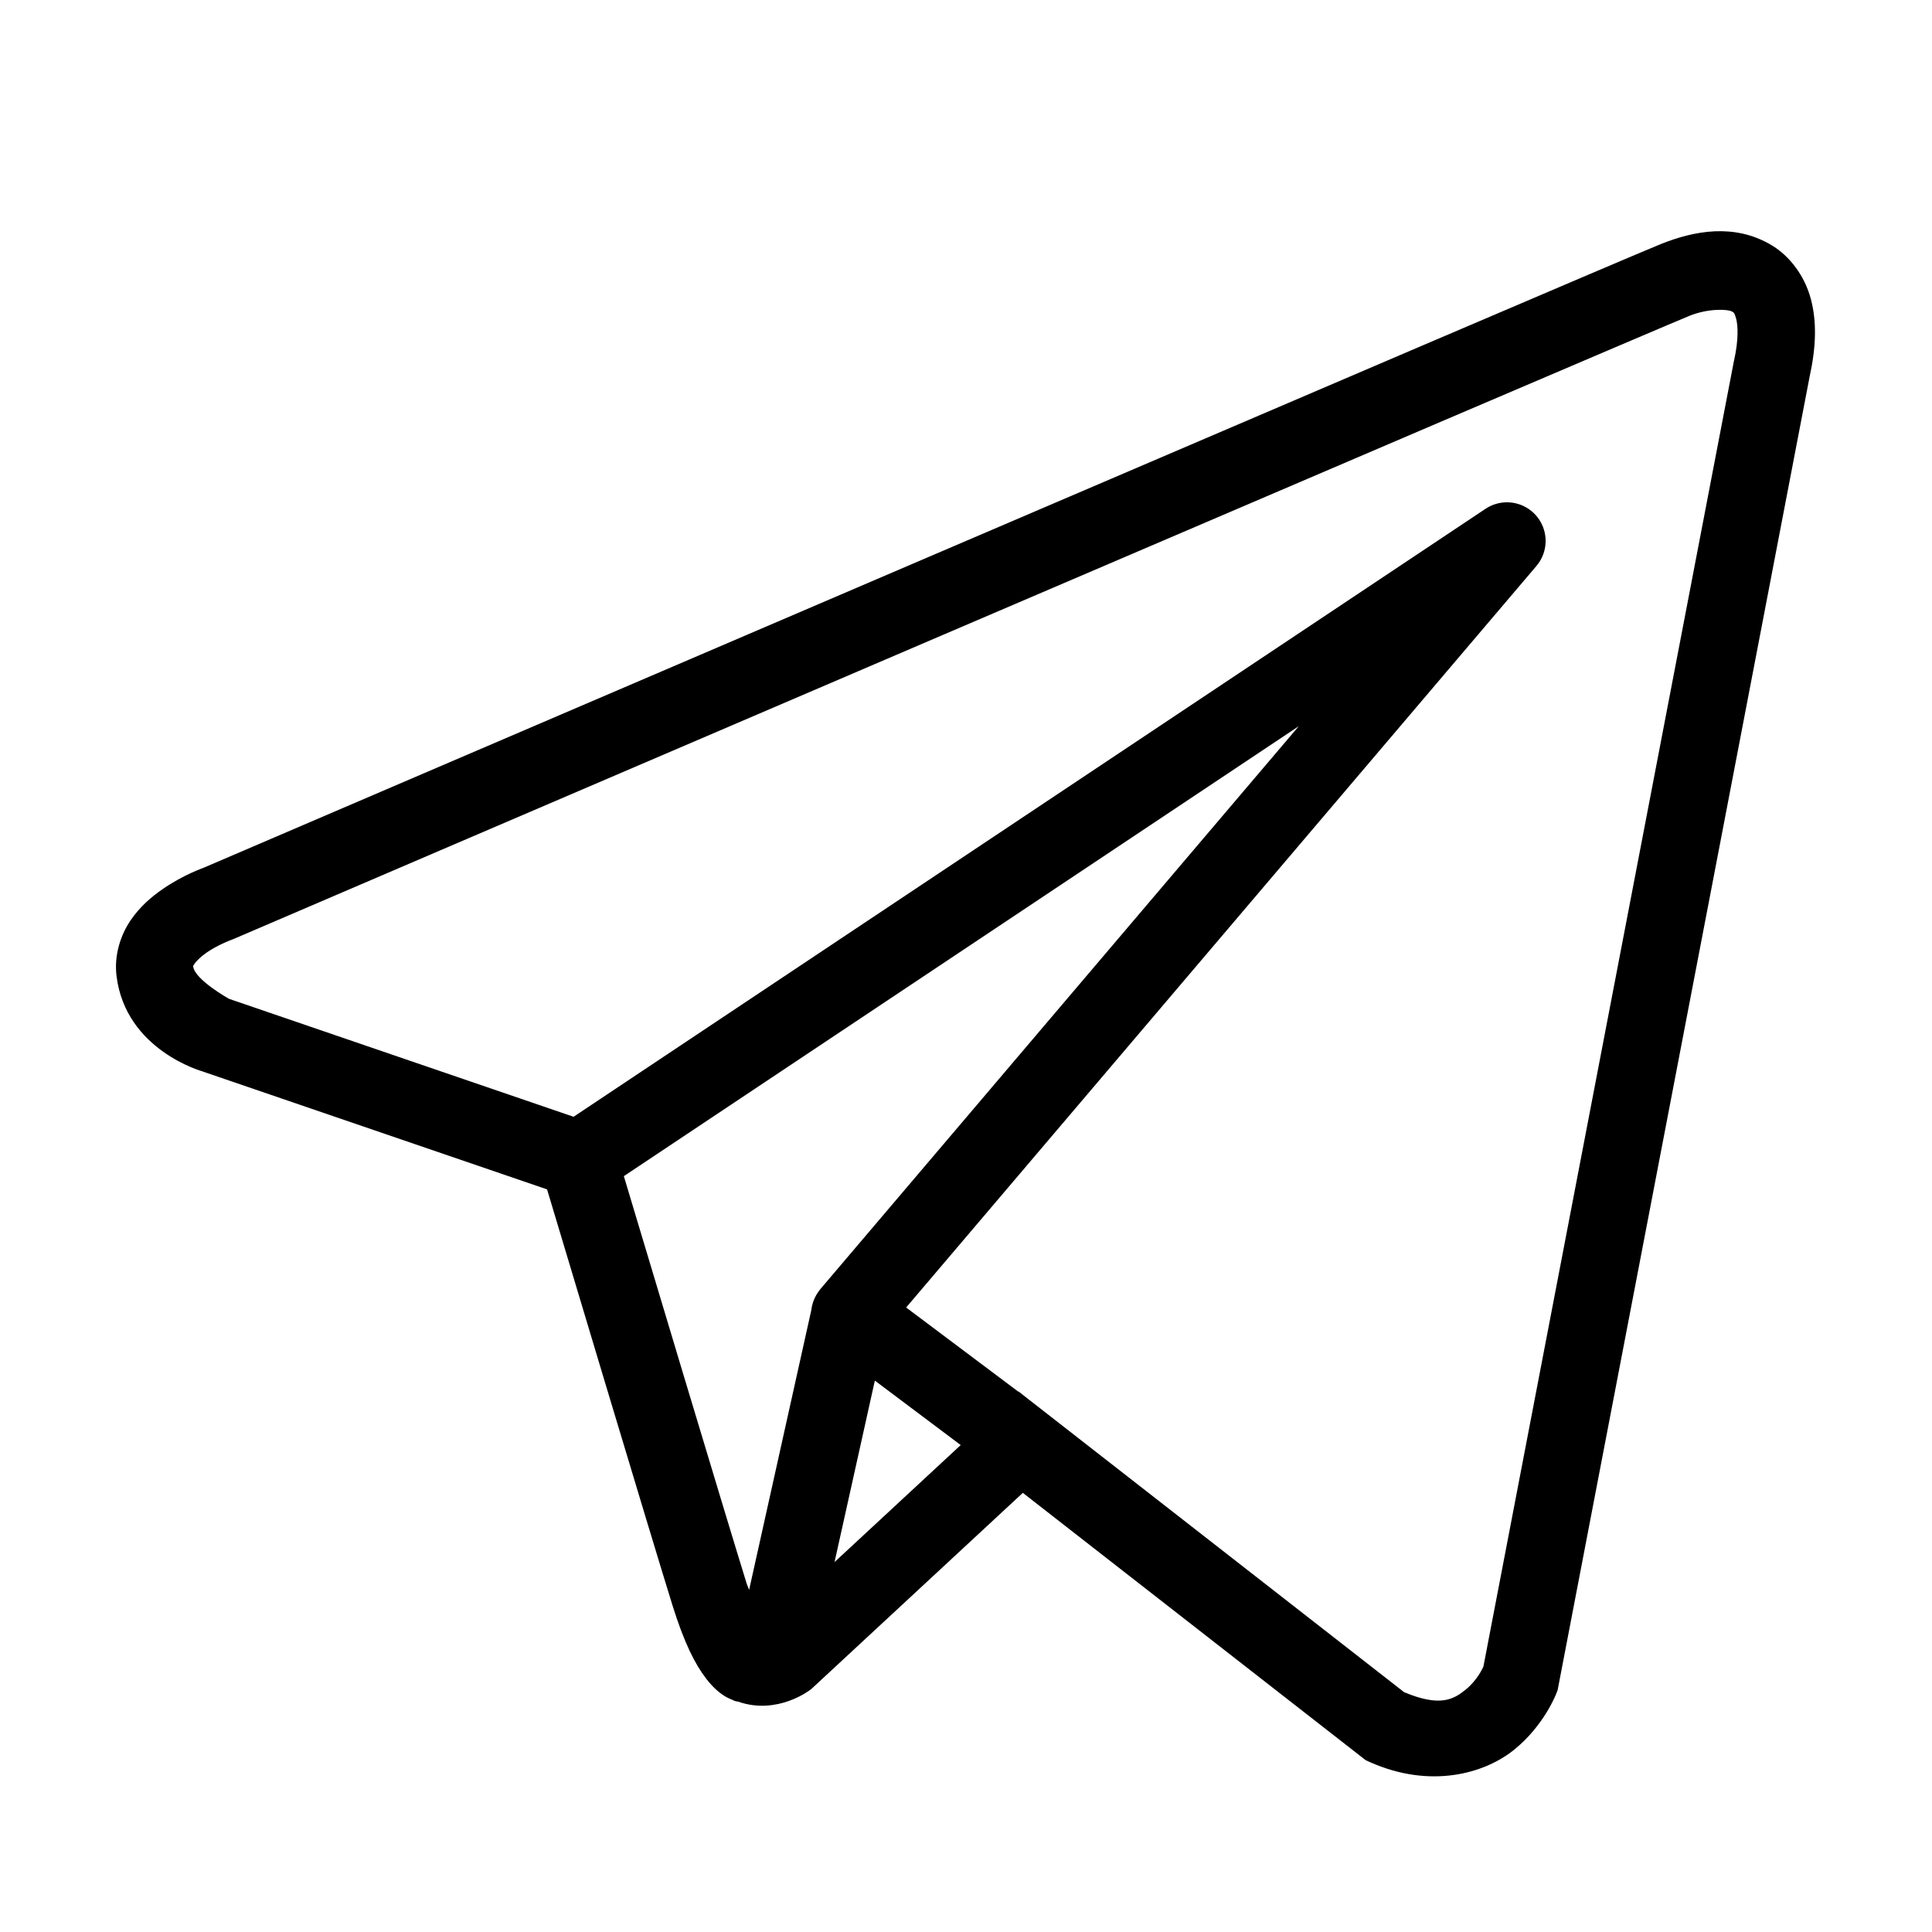
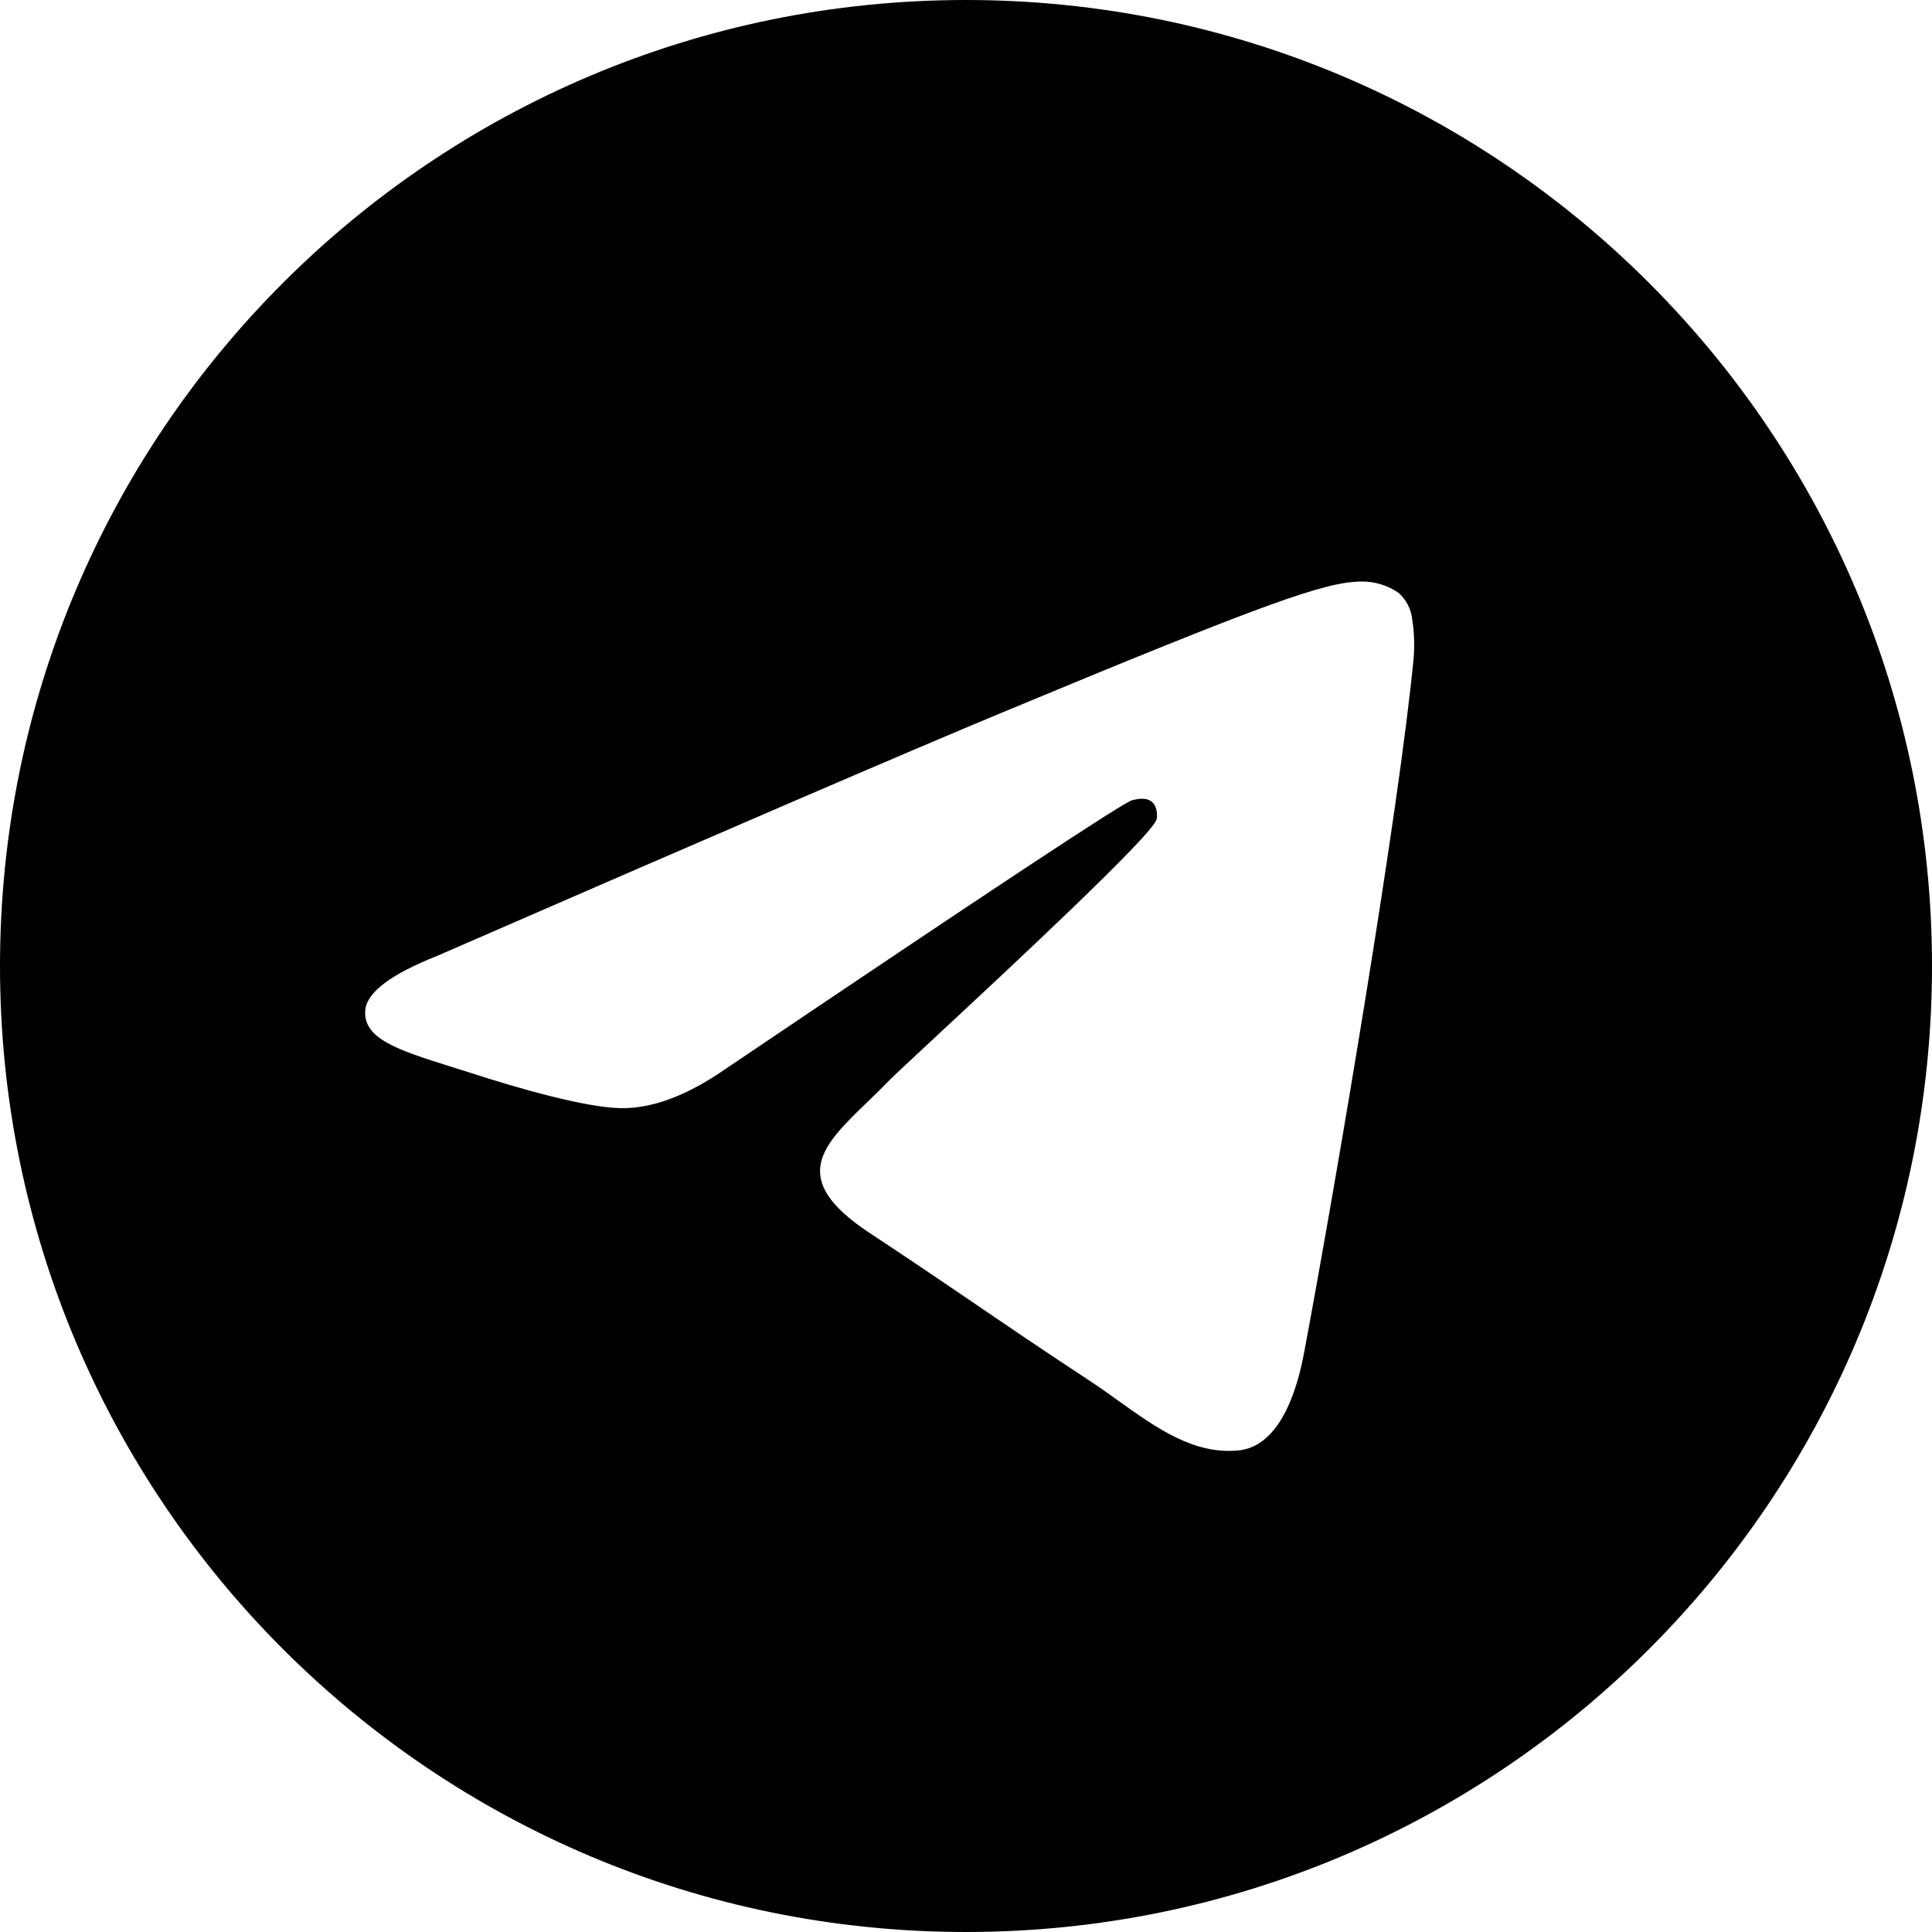
- <svg xmlns="http://www.w3.org/2000/svg" fill="#000000" viewBox="0 0 50 50" width="50px" height="50px">
-   <path d="M 44.377 5.986 C 43.89 6.008 43.416 6.143 42.988 6.314 C 42.565 6.485 40.129 7.524 36.531 9.062 C 32.934 10.601 28.257 12.604 23.621 14.59 C 14.349 18.562 5.238 22.471 5.238 22.471 L 5.305 22.445 C 5.305 22.445 4.755 22.629 4.197 23.018 C 3.919 23.212 3.619 23.463 3.373 23.828 C 3.127 24.194 2.948 24.712 3.016 25.26 C 3.253 27.185 5.248 27.73 5.248 27.73 L 5.256 27.734 L 14.158 30.781 C 14.385 31.538 16.858 39.793 17.402 41.541 C 17.703 42.507 17.984 43.065 18.277 43.445 C 18.424 43.636 18.578 43.783 18.748 43.891 C 18.816 43.933 18.887 43.966 18.957 43.994 C 18.959 43.995 18.959 43.993 18.961 43.994 C 18.97 43.998 18.978 43.998 18.986 44.002 L 18.963 43.996 C 18.979 44.003 18.995 44.014 19.012 44.02 C 19.043 44.031 19.063 44.03 19.104 44.039 C 20.123 44.395 20.967 43.734 20.967 43.734 L 21.002 43.707 L 26.471 38.635 L 35.346 45.555 L 35.457 45.605 C 37.01 46.295 38.415 45.91 39.193 45.277 C 39.971 44.644 40.277 43.828 40.277 43.828 L 40.311 43.742 L 46.832 9.752 C 46.999 8.992 47.023 8.334 46.865 7.74 C 46.708 7.146 46.325 6.63 45.846 6.344 C 45.366 6.058 44.864 5.965 44.377 5.986 z M 44.43 8.02 C 44.627 8.01 44.774 8.033 44.82 8.061 C 44.867 8.088 44.887 8.084 44.932 8.252 C 44.976 8.419 45 8.772 44.879 9.324 L 44.875 9.336 L 38.391 43.129 C 38.375 43.163 38.24 43.476 37.932 43.727 C 37.617 43.983 37.267 44.183 36.338 43.793 L 26.633 36.225 L 26.359 36.01 L 26.354 36.016 L 23.451 33.838 L 39.762 14.648 A 1 1 0 0 0 38.975 13 A 1 1 0 0 0 38.445 13.168 L 14.844 28.902 L 5.928 25.85 C 5.928 25.85 5.042 25.357 5 25.014 C 4.998 24.995 4.987 25.012 5.033 24.943 C 5.079 24.875 5.195 24.759 5.34 24.658 C 5.63 24.456 5.961 24.334 5.961 24.334 L 5.994 24.322 L 6.027 24.309 C 6.027 24.309 15.139 20.4 24.41 16.428 C 29.046 14.442 33.722 12.44 37.318 10.902 C 40.914 9.365 43.512 8.258 43.732 8.17 C 43.983 8.07 44.232 8.029 44.43 8.02 z M 33.613 18.793 L 21.244 33.346 L 21.238 33.352 A 1 1 0 0 0 21.184 33.424 A 1 1 0 0 0 21.129 33.508 A 1 1 0 0 0 20.998 33.893 A 1 1 0 0 0 20.998 33.9 L 19.387 41.146 C 19.36 41.068 19.341 41.04 19.312 40.947 L 19.312 40.945 C 18.801 39.301 16.467 31.516 16.145 30.439 L 33.613 18.793 z M 22.641 35.73 L 24.863 37.398 L 21.598 40.426 L 22.641 35.73 z" />
+ <svg xmlns="http://www.w3.org/2000/svg" width="16" height="16" fill="currentColor" class="bi bi-telegram" viewBox="0 0 16 16">
+   <path d="M16 8A8 8 0 1 1 0 8a8 8 0 0 1 16 0M8.287 5.906q-1.168.486-4.666 2.01-.567.225-.595.442c-.03.243.275.339.69.47l.175.055c.408.133.958.288 1.243.294q.39.01.868-.32 3.269-2.206 3.374-2.23c.05-.012.12-.026.166.016s.042.12.037.141c-.03.129-1.227 1.241-1.846 1.817-.193.18-.33.307-.358.336a8 8 0 0 1-.188.186c-.38.366-.664.64.015 1.088.327.216.589.393.85.571.284.194.568.387.936.629q.14.092.27.187c.331.236.63.448.997.414.214-.02.435-.22.547-.82.265-1.417.786-4.486.906-5.751a1.4 1.4 0 0 0-.013-.315.34.34 0 0 0-.114-.217.53.53 0 0 0-.31-.093c-.3.005-.763.166-2.984 1.09" />
</svg>
